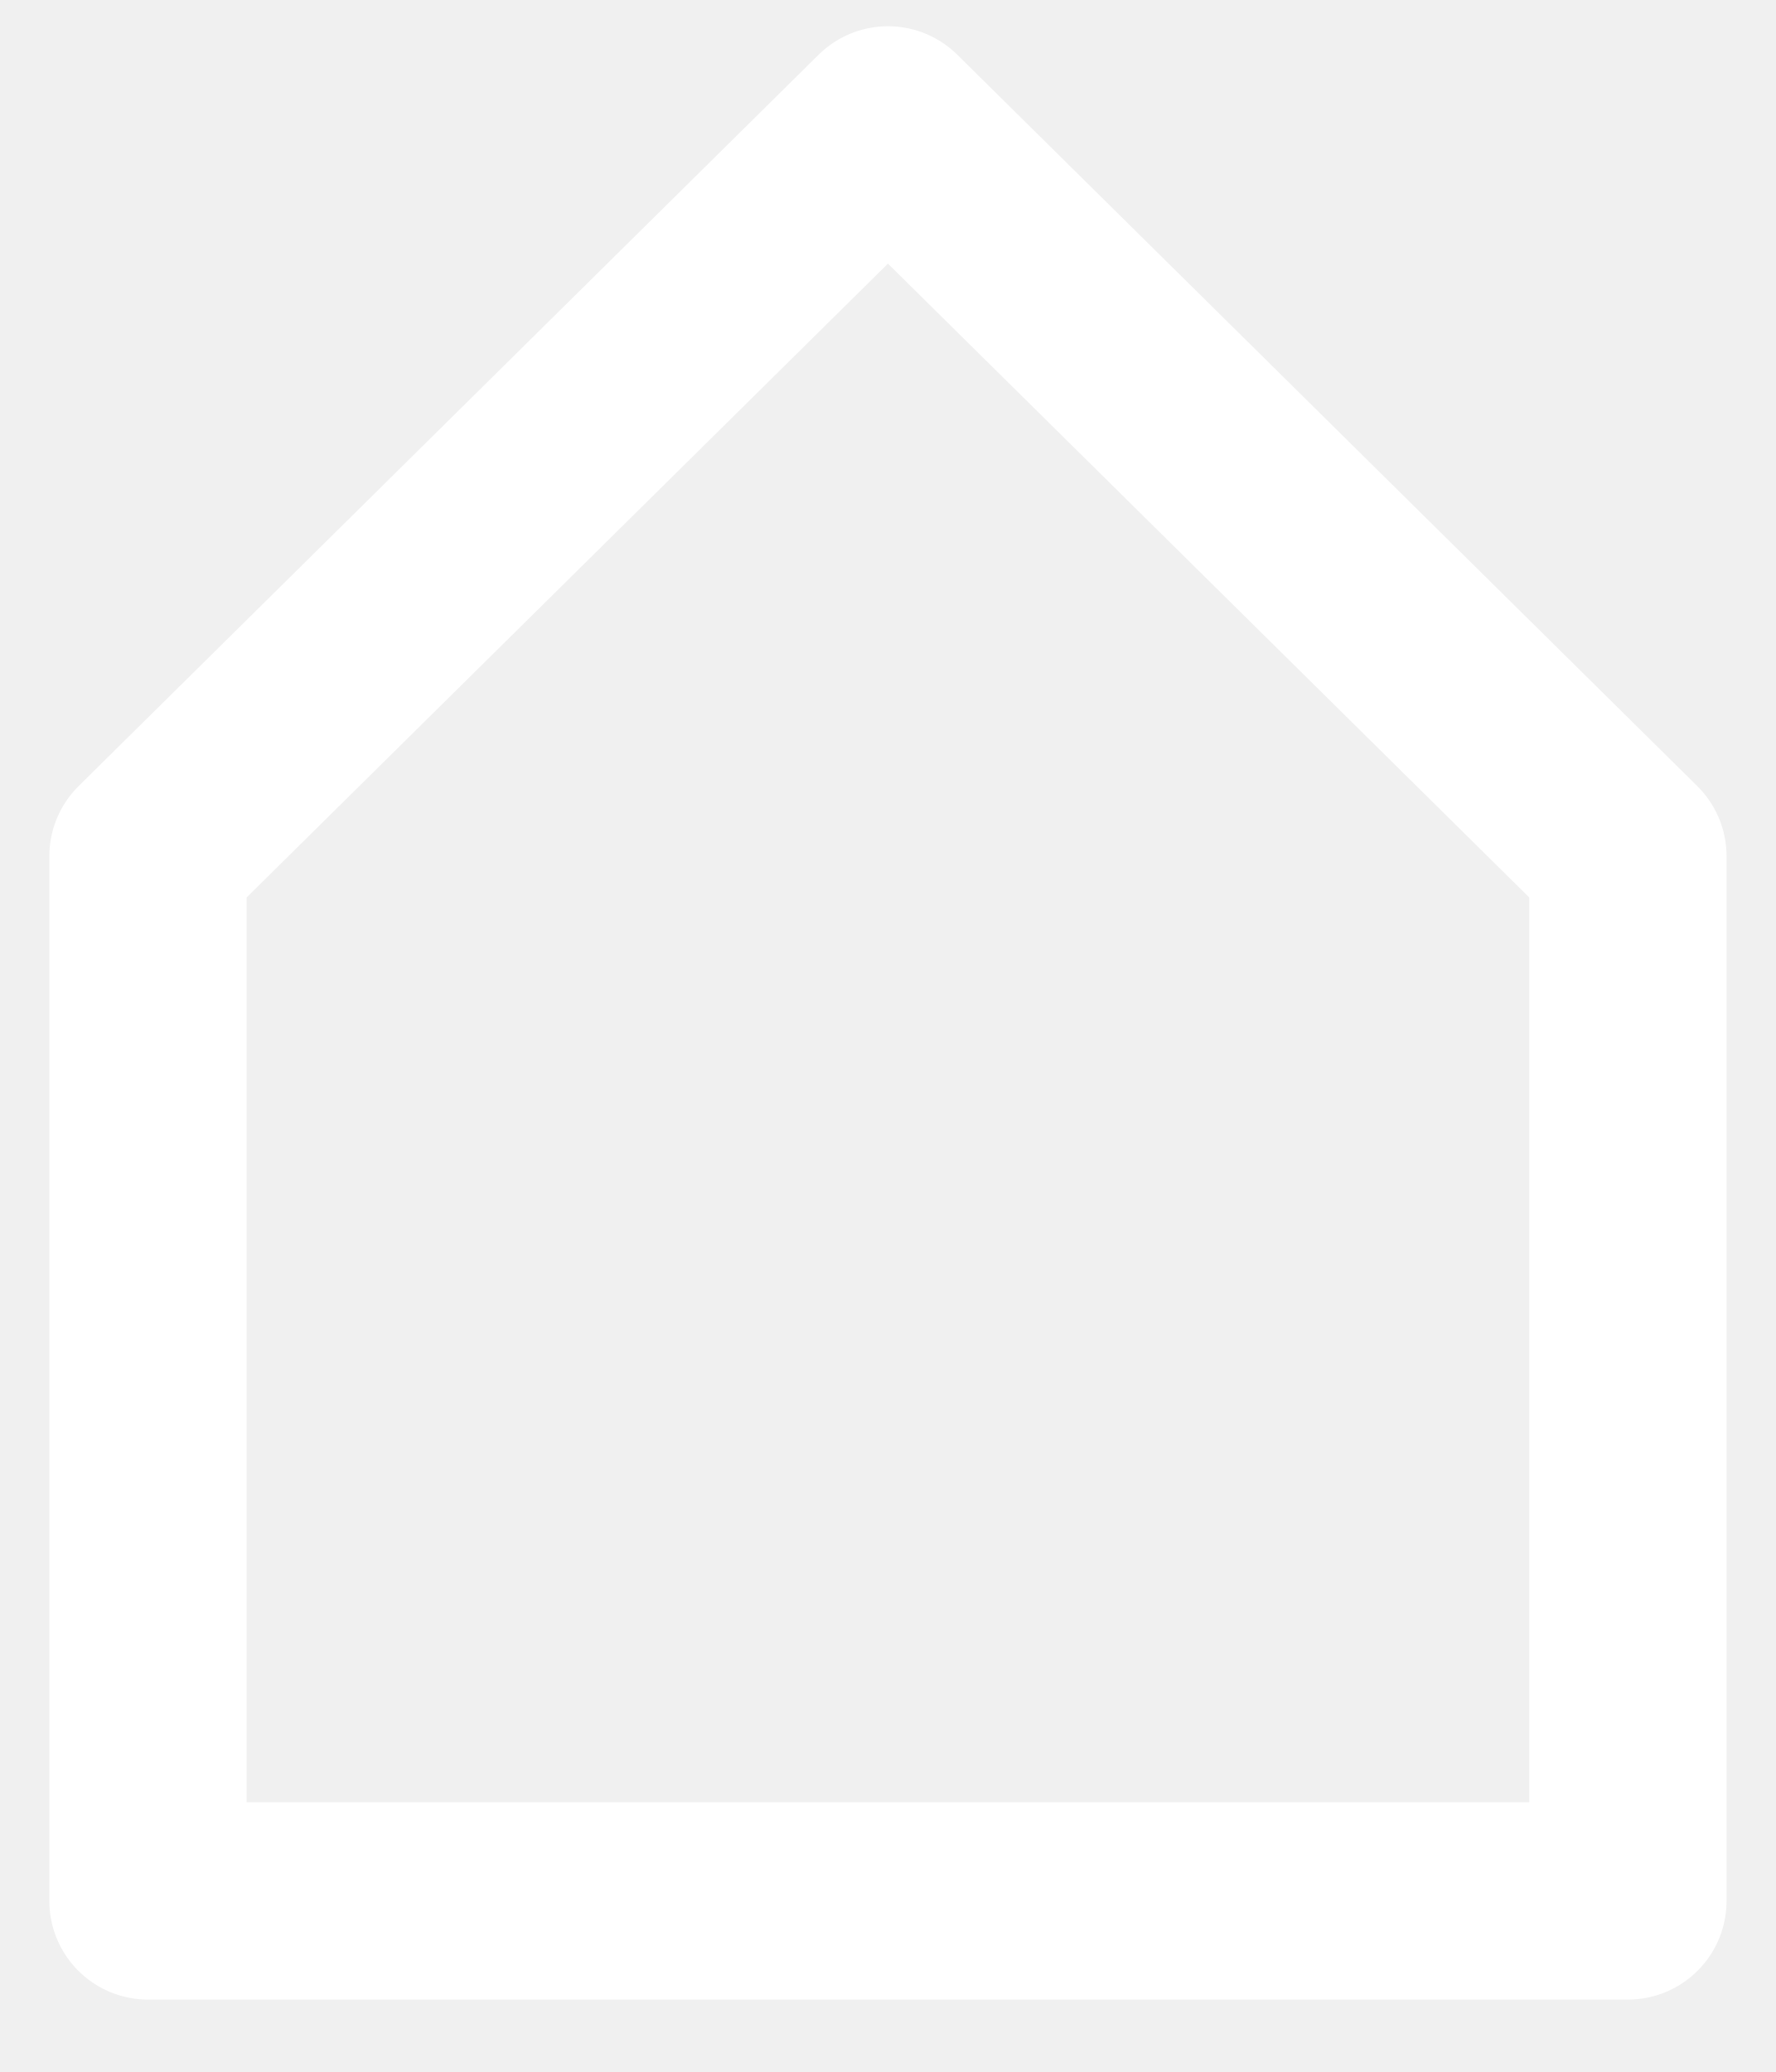
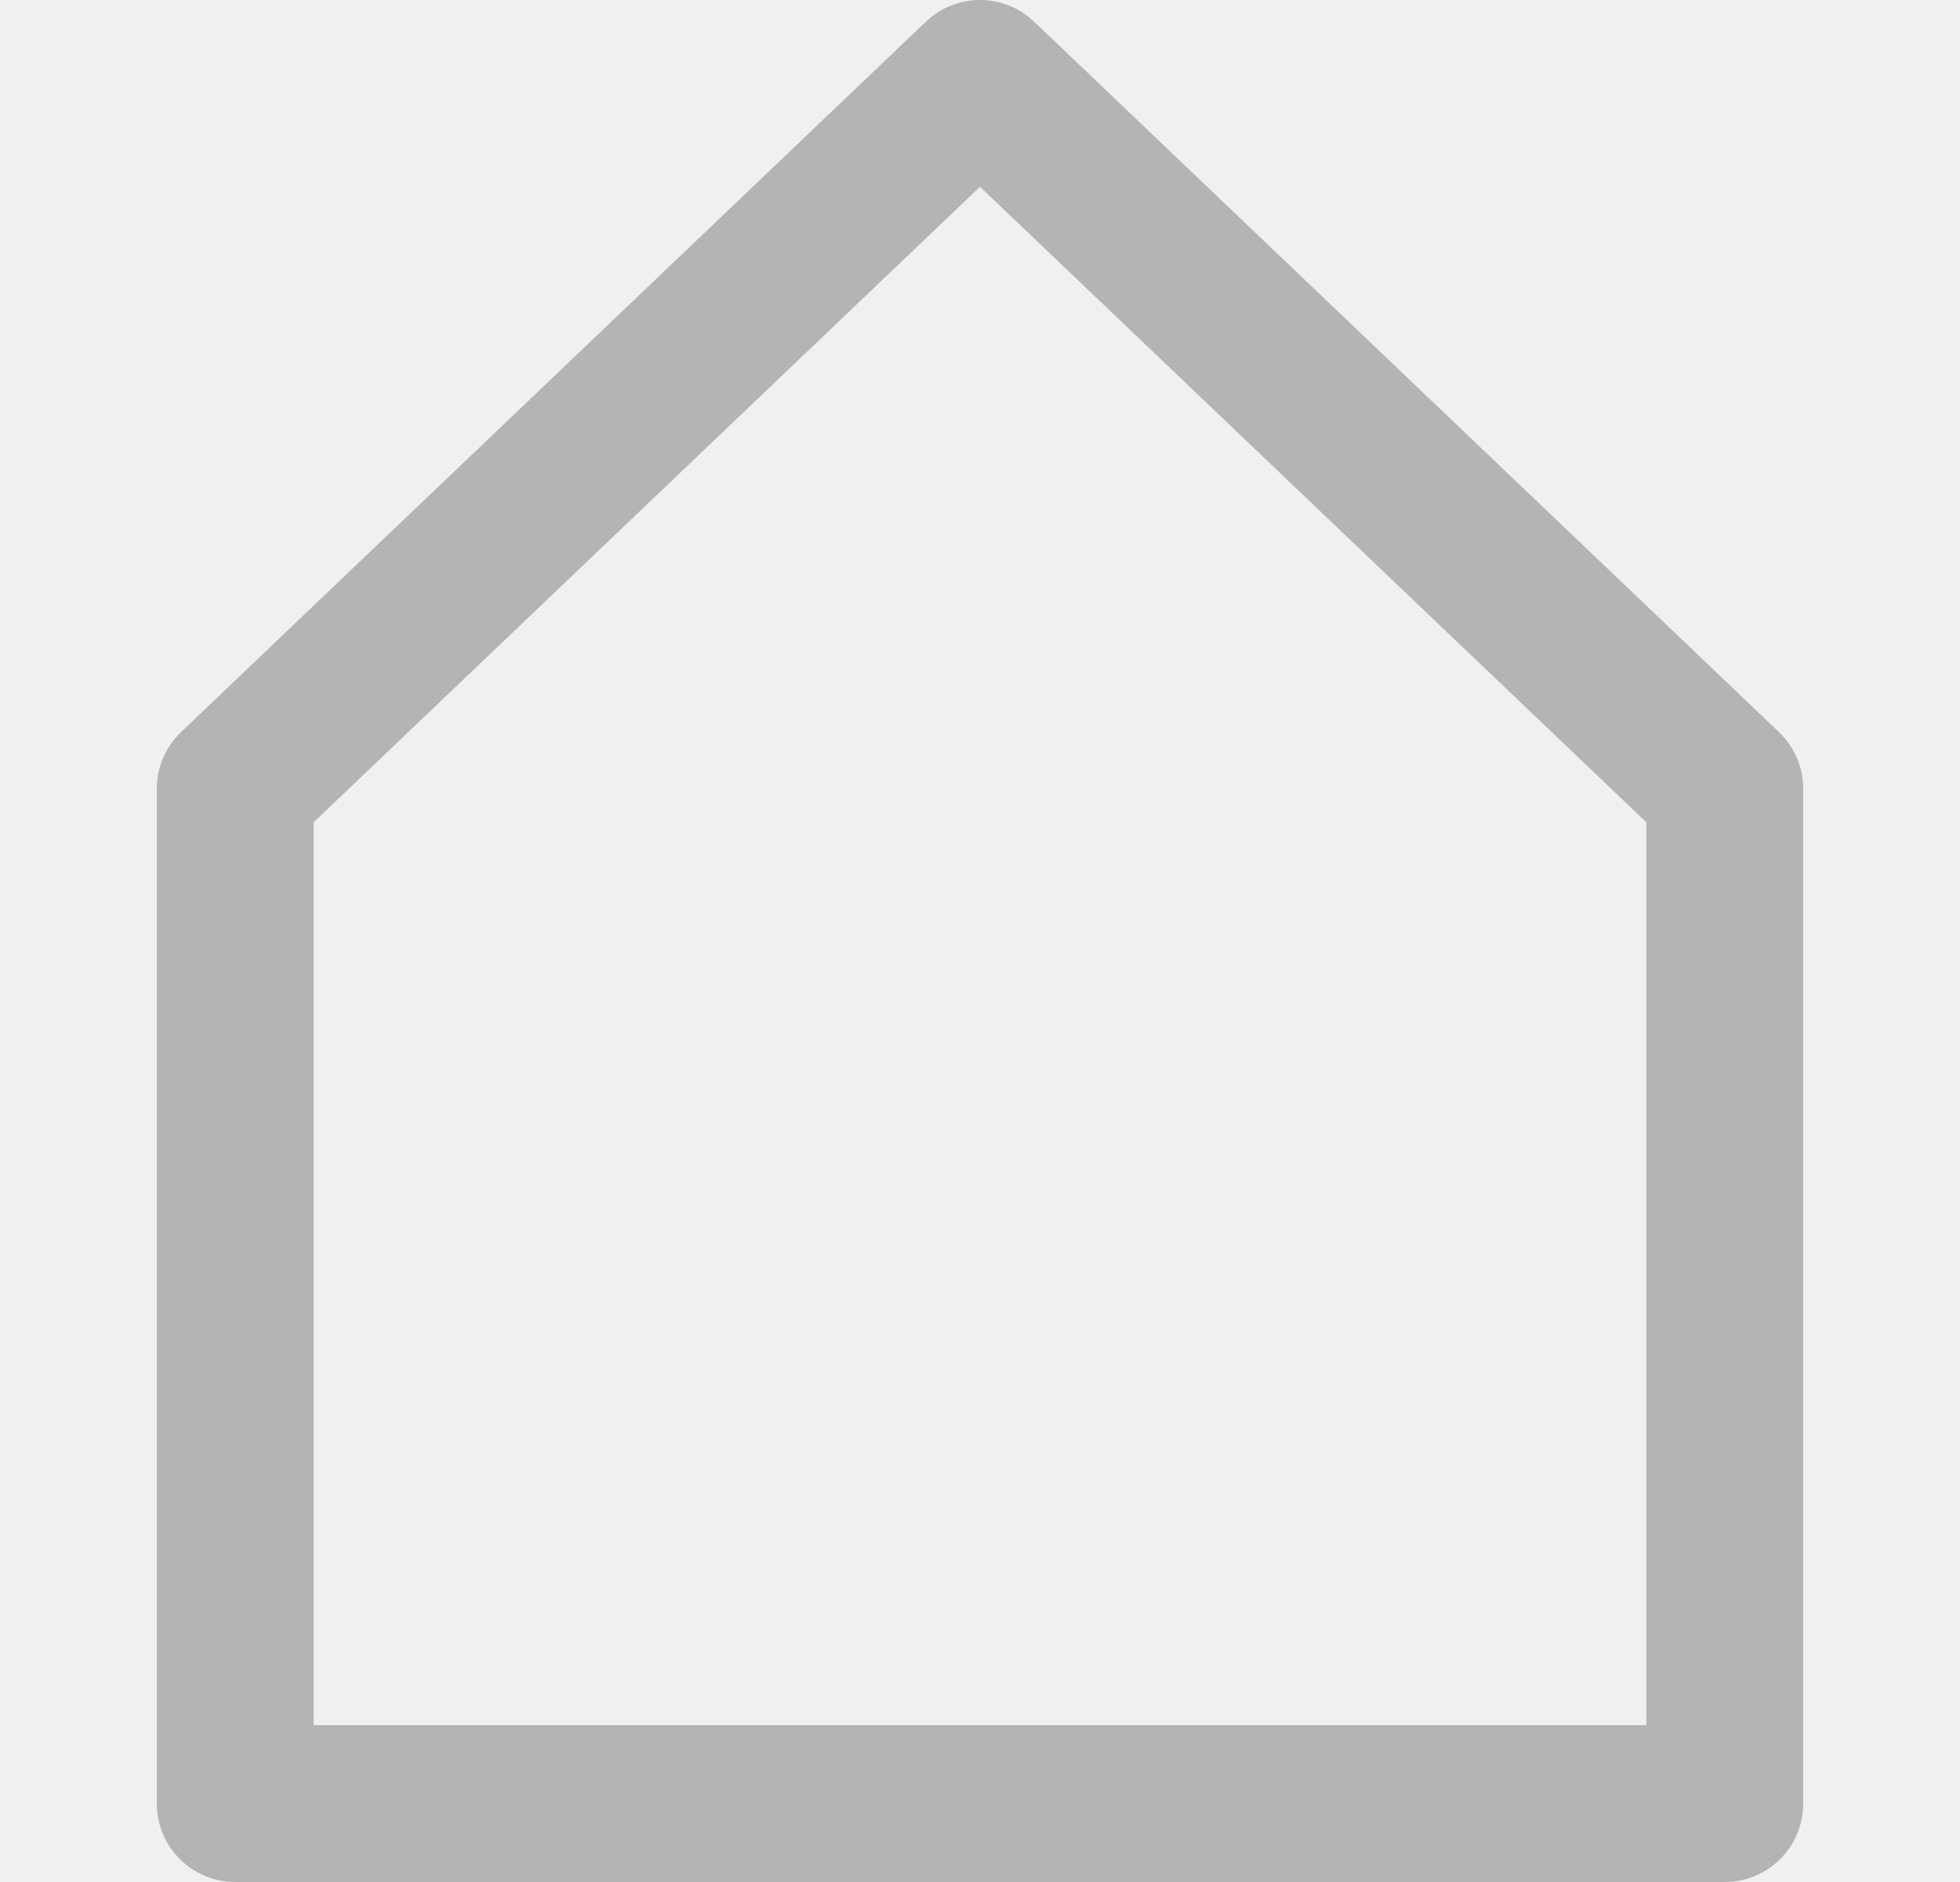
- <svg xmlns="http://www.w3.org/2000/svg" width="18" height="21" viewBox="0 0 18 21" fill="none">
-   <path d="M1.5 8.678L9 1.266L16.5 8.678V19.266H1.5V8.678Z" stroke="white" stroke-width="2" stroke-linecap="round" stroke-linejoin="round" />
+ <svg xmlns="http://www.w3.org/2000/svg" width="25" height="24" viewBox="0 0 25 24" fill="none">
+   <path d="M3 10.059L12.5 1L22 10.059V23H3V10.059Z" stroke="#B4B4B4" stroke-width="2" stroke-linecap="round" stroke-linejoin="round" />
</svg>
